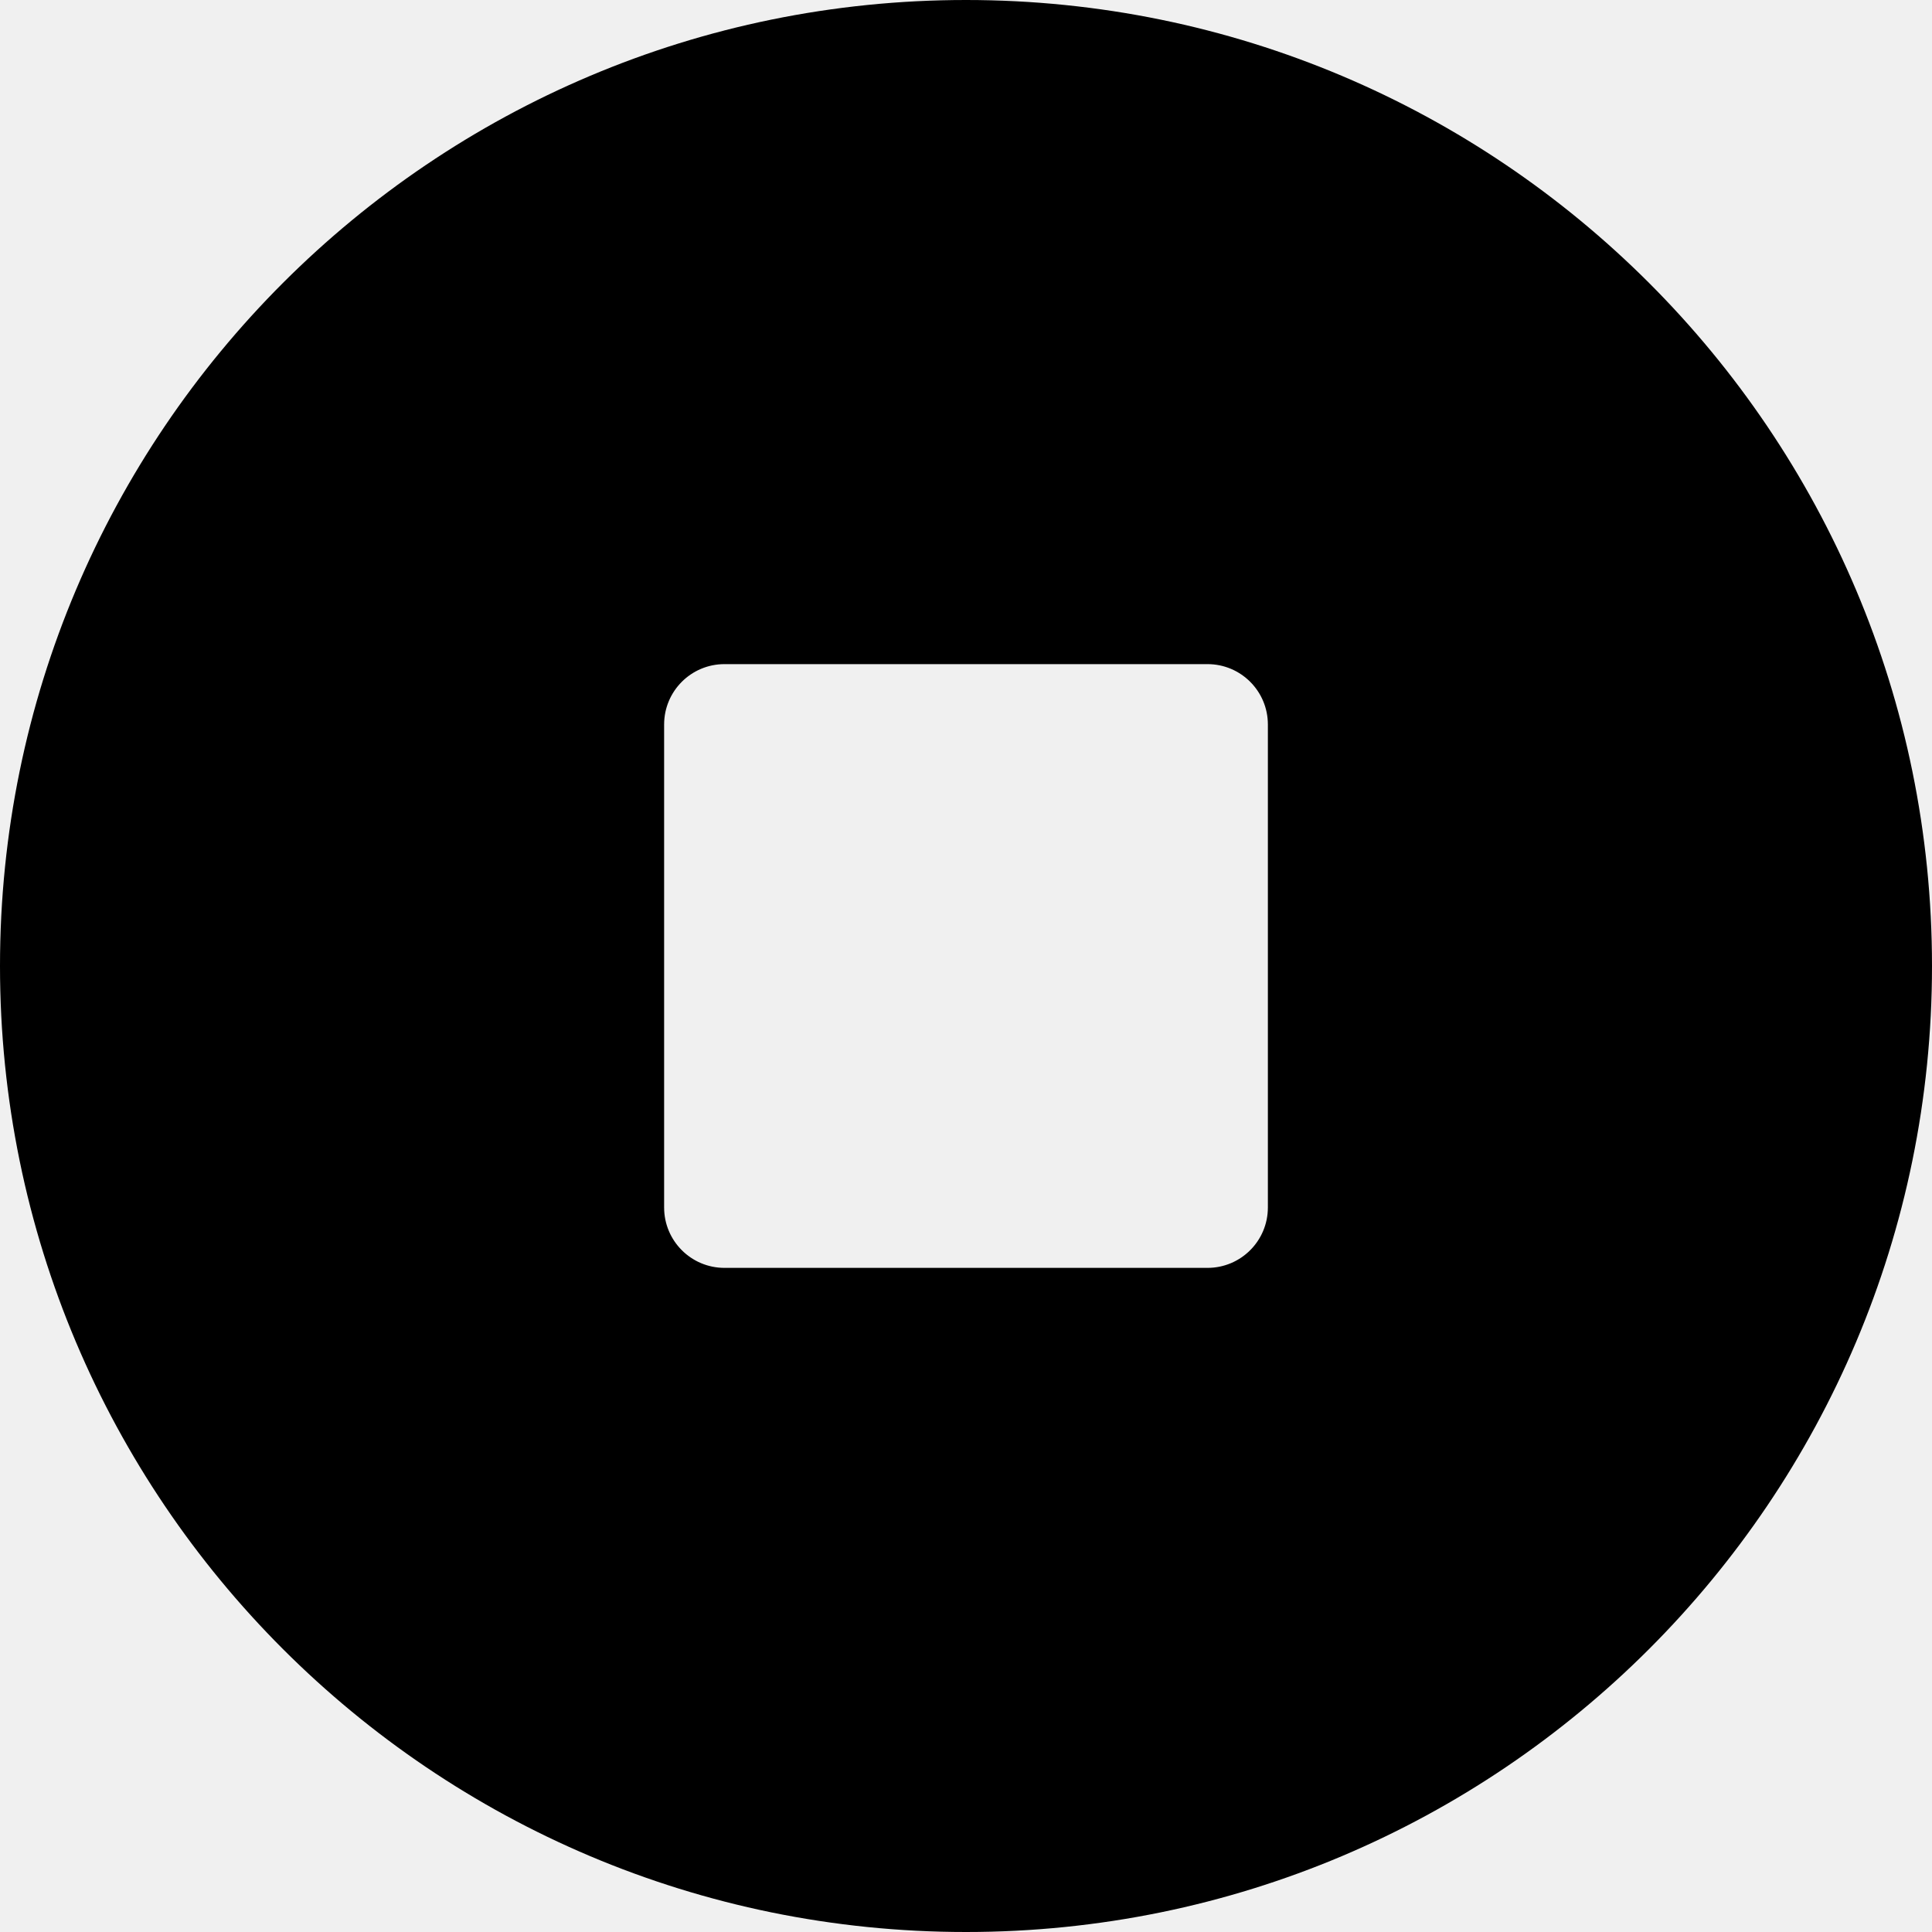
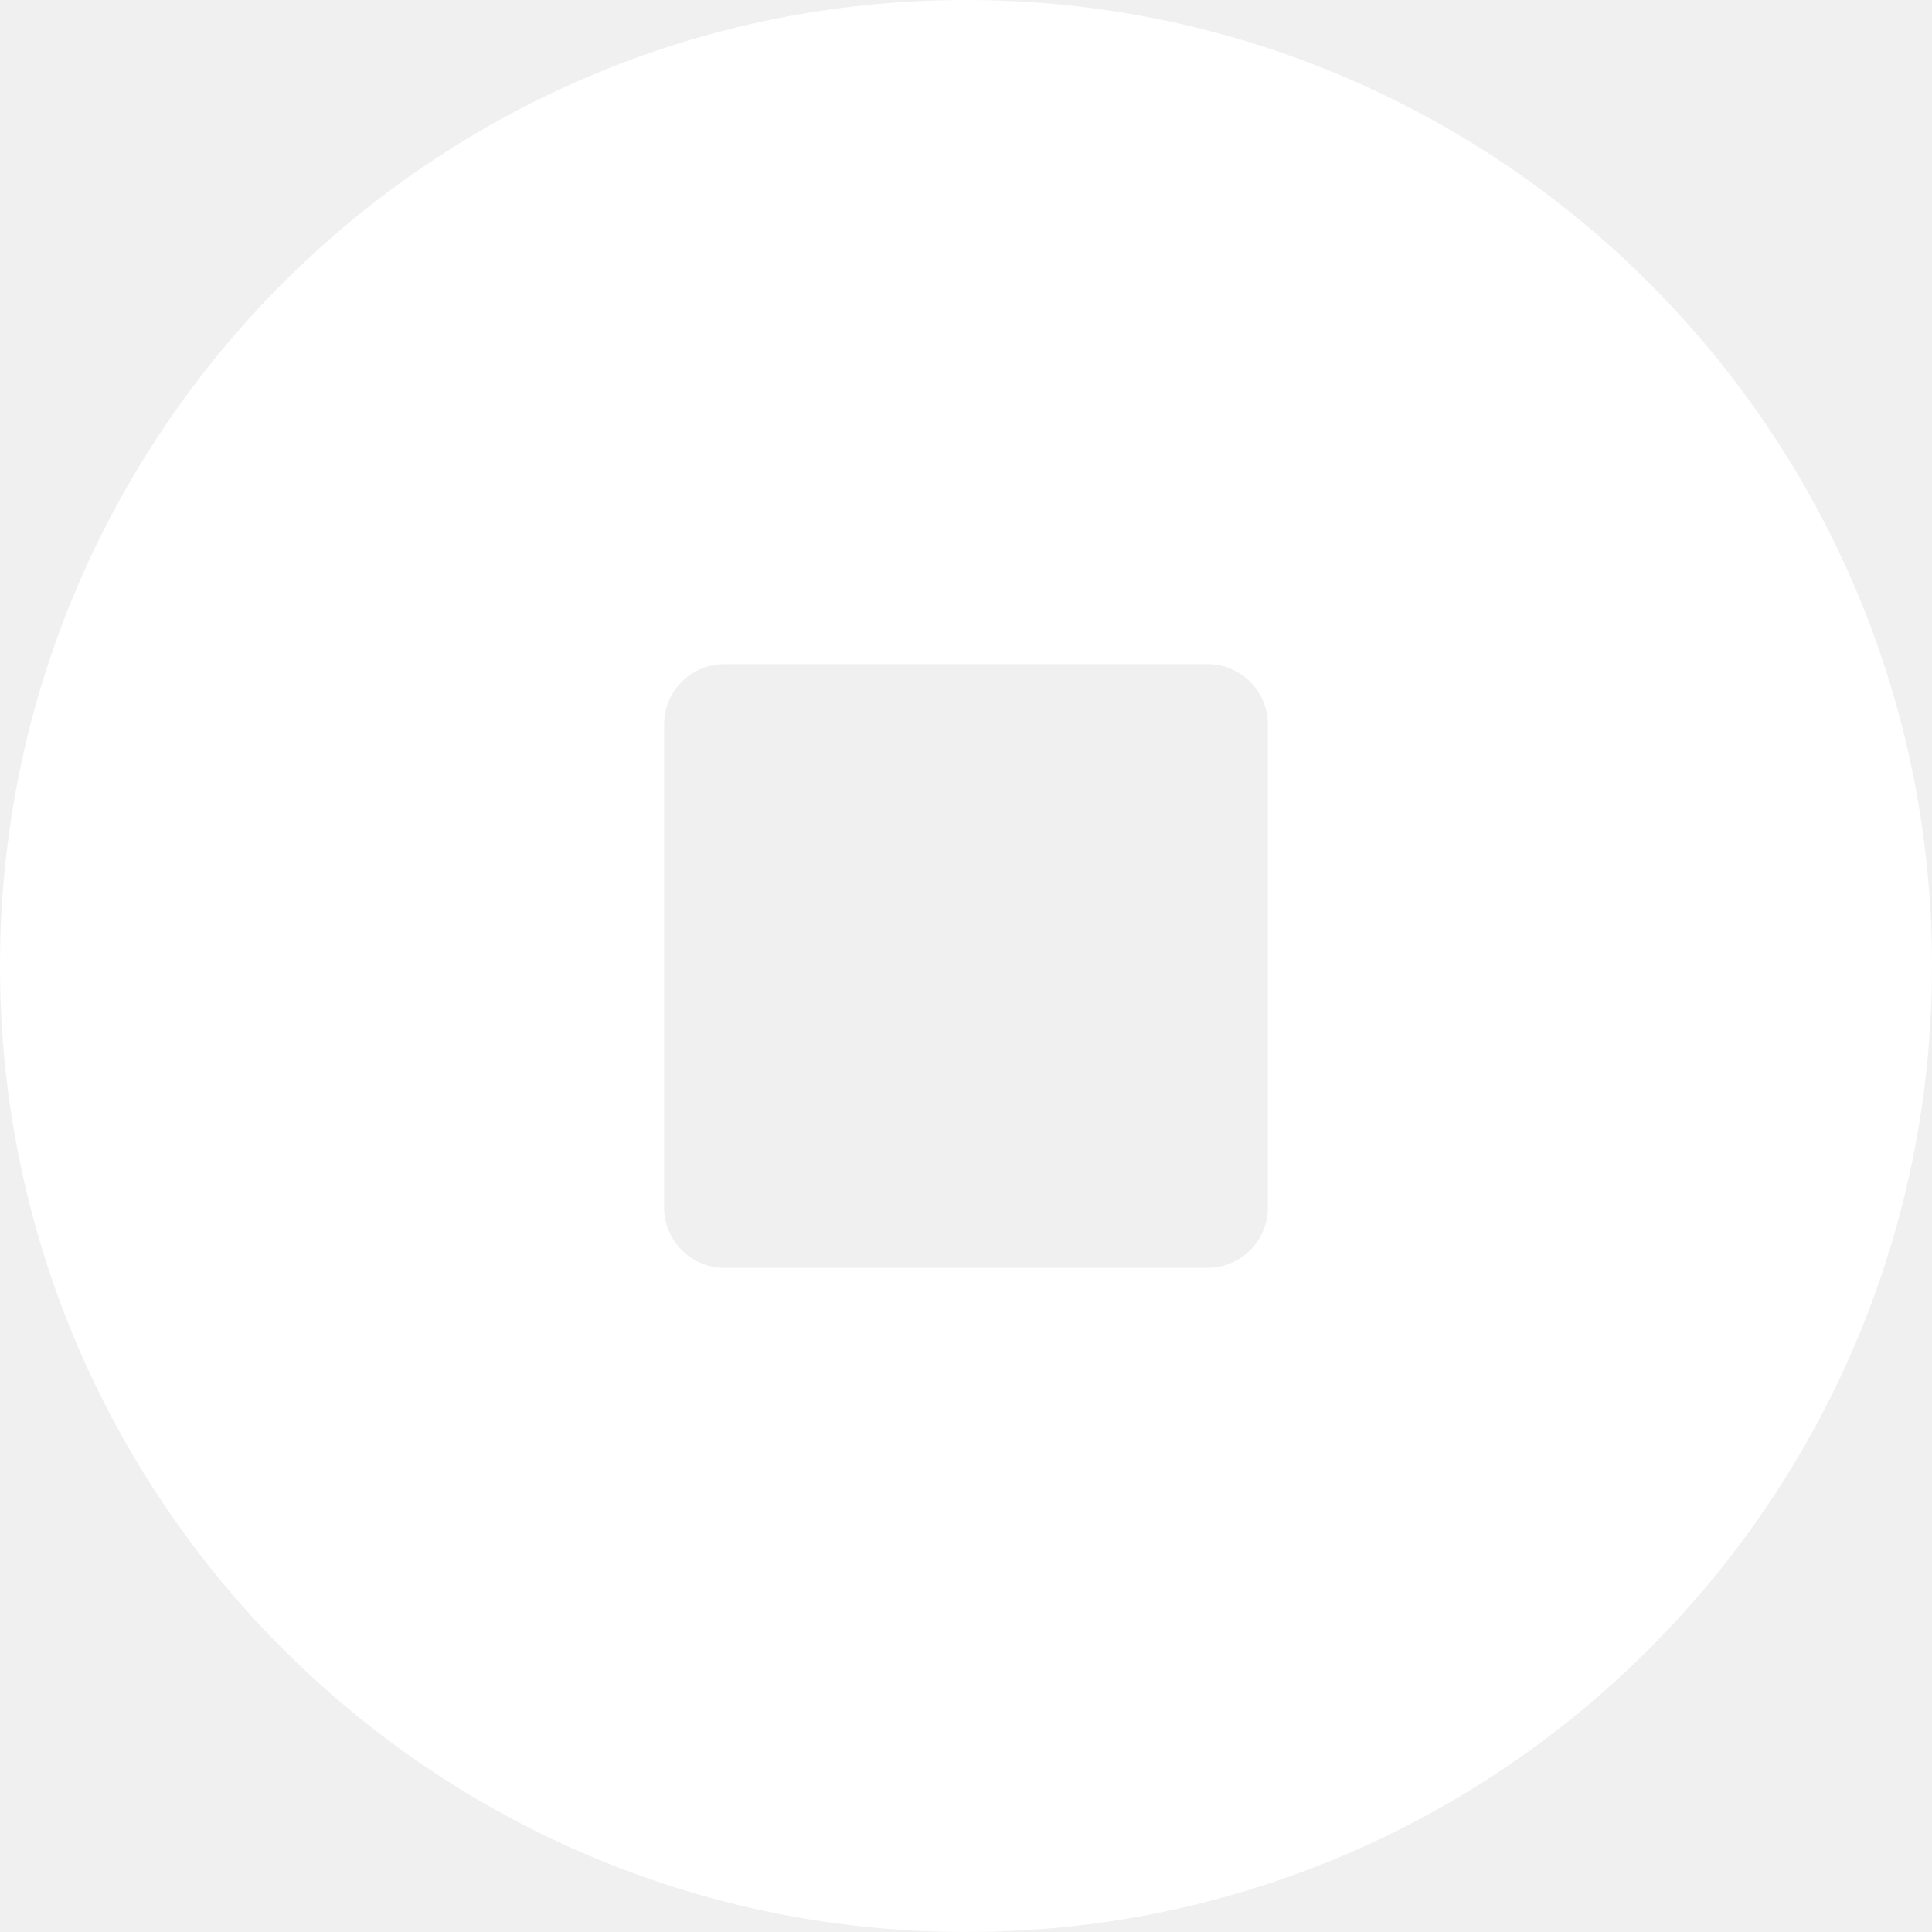
<svg xmlns="http://www.w3.org/2000/svg" version="1.1" id="Capa_1" x="0px" y="0px" viewBox="0 0 512 512" style="enable-background:new 0 0 512 512;" xml:space="preserve">
-   <path d="M256,0C114.617,0,0,114.617,0,256s114.617,256,256,256s256-114.617,256-256S397.383,0,256,0z M336,320  c0,8.836-7.156,16-16,16H192c-8.844,0-16-7.164-16-16V192c0-8.836,7.156-16,16-16h128c8.844,0,16,7.164,16,16V320z" />
+   <path fill="#ffffff" d="M256,0C114.617,0,0,114.617,0,256s114.617,256,256,256s256-114.617,256-256S397.383,0,256,0z M336,320  c0,8.836-7.156,16-16,16H192c-8.844,0-16-7.164-16-16V192c0-8.836,7.156-16,16-16h128c8.844,0,16,7.164,16,16V320z" />
  <g>
</g>
  <g>
</g>
  <g>
</g>
  <g>
</g>
  <g>
</g>
  <g>
</g>
  <g>
</g>
  <g>
</g>
  <g>
</g>
  <g>
</g>
  <g>
</g>
  <g>
</g>
  <g>
</g>
  <g>
</g>
  <g>
</g>
</svg>
